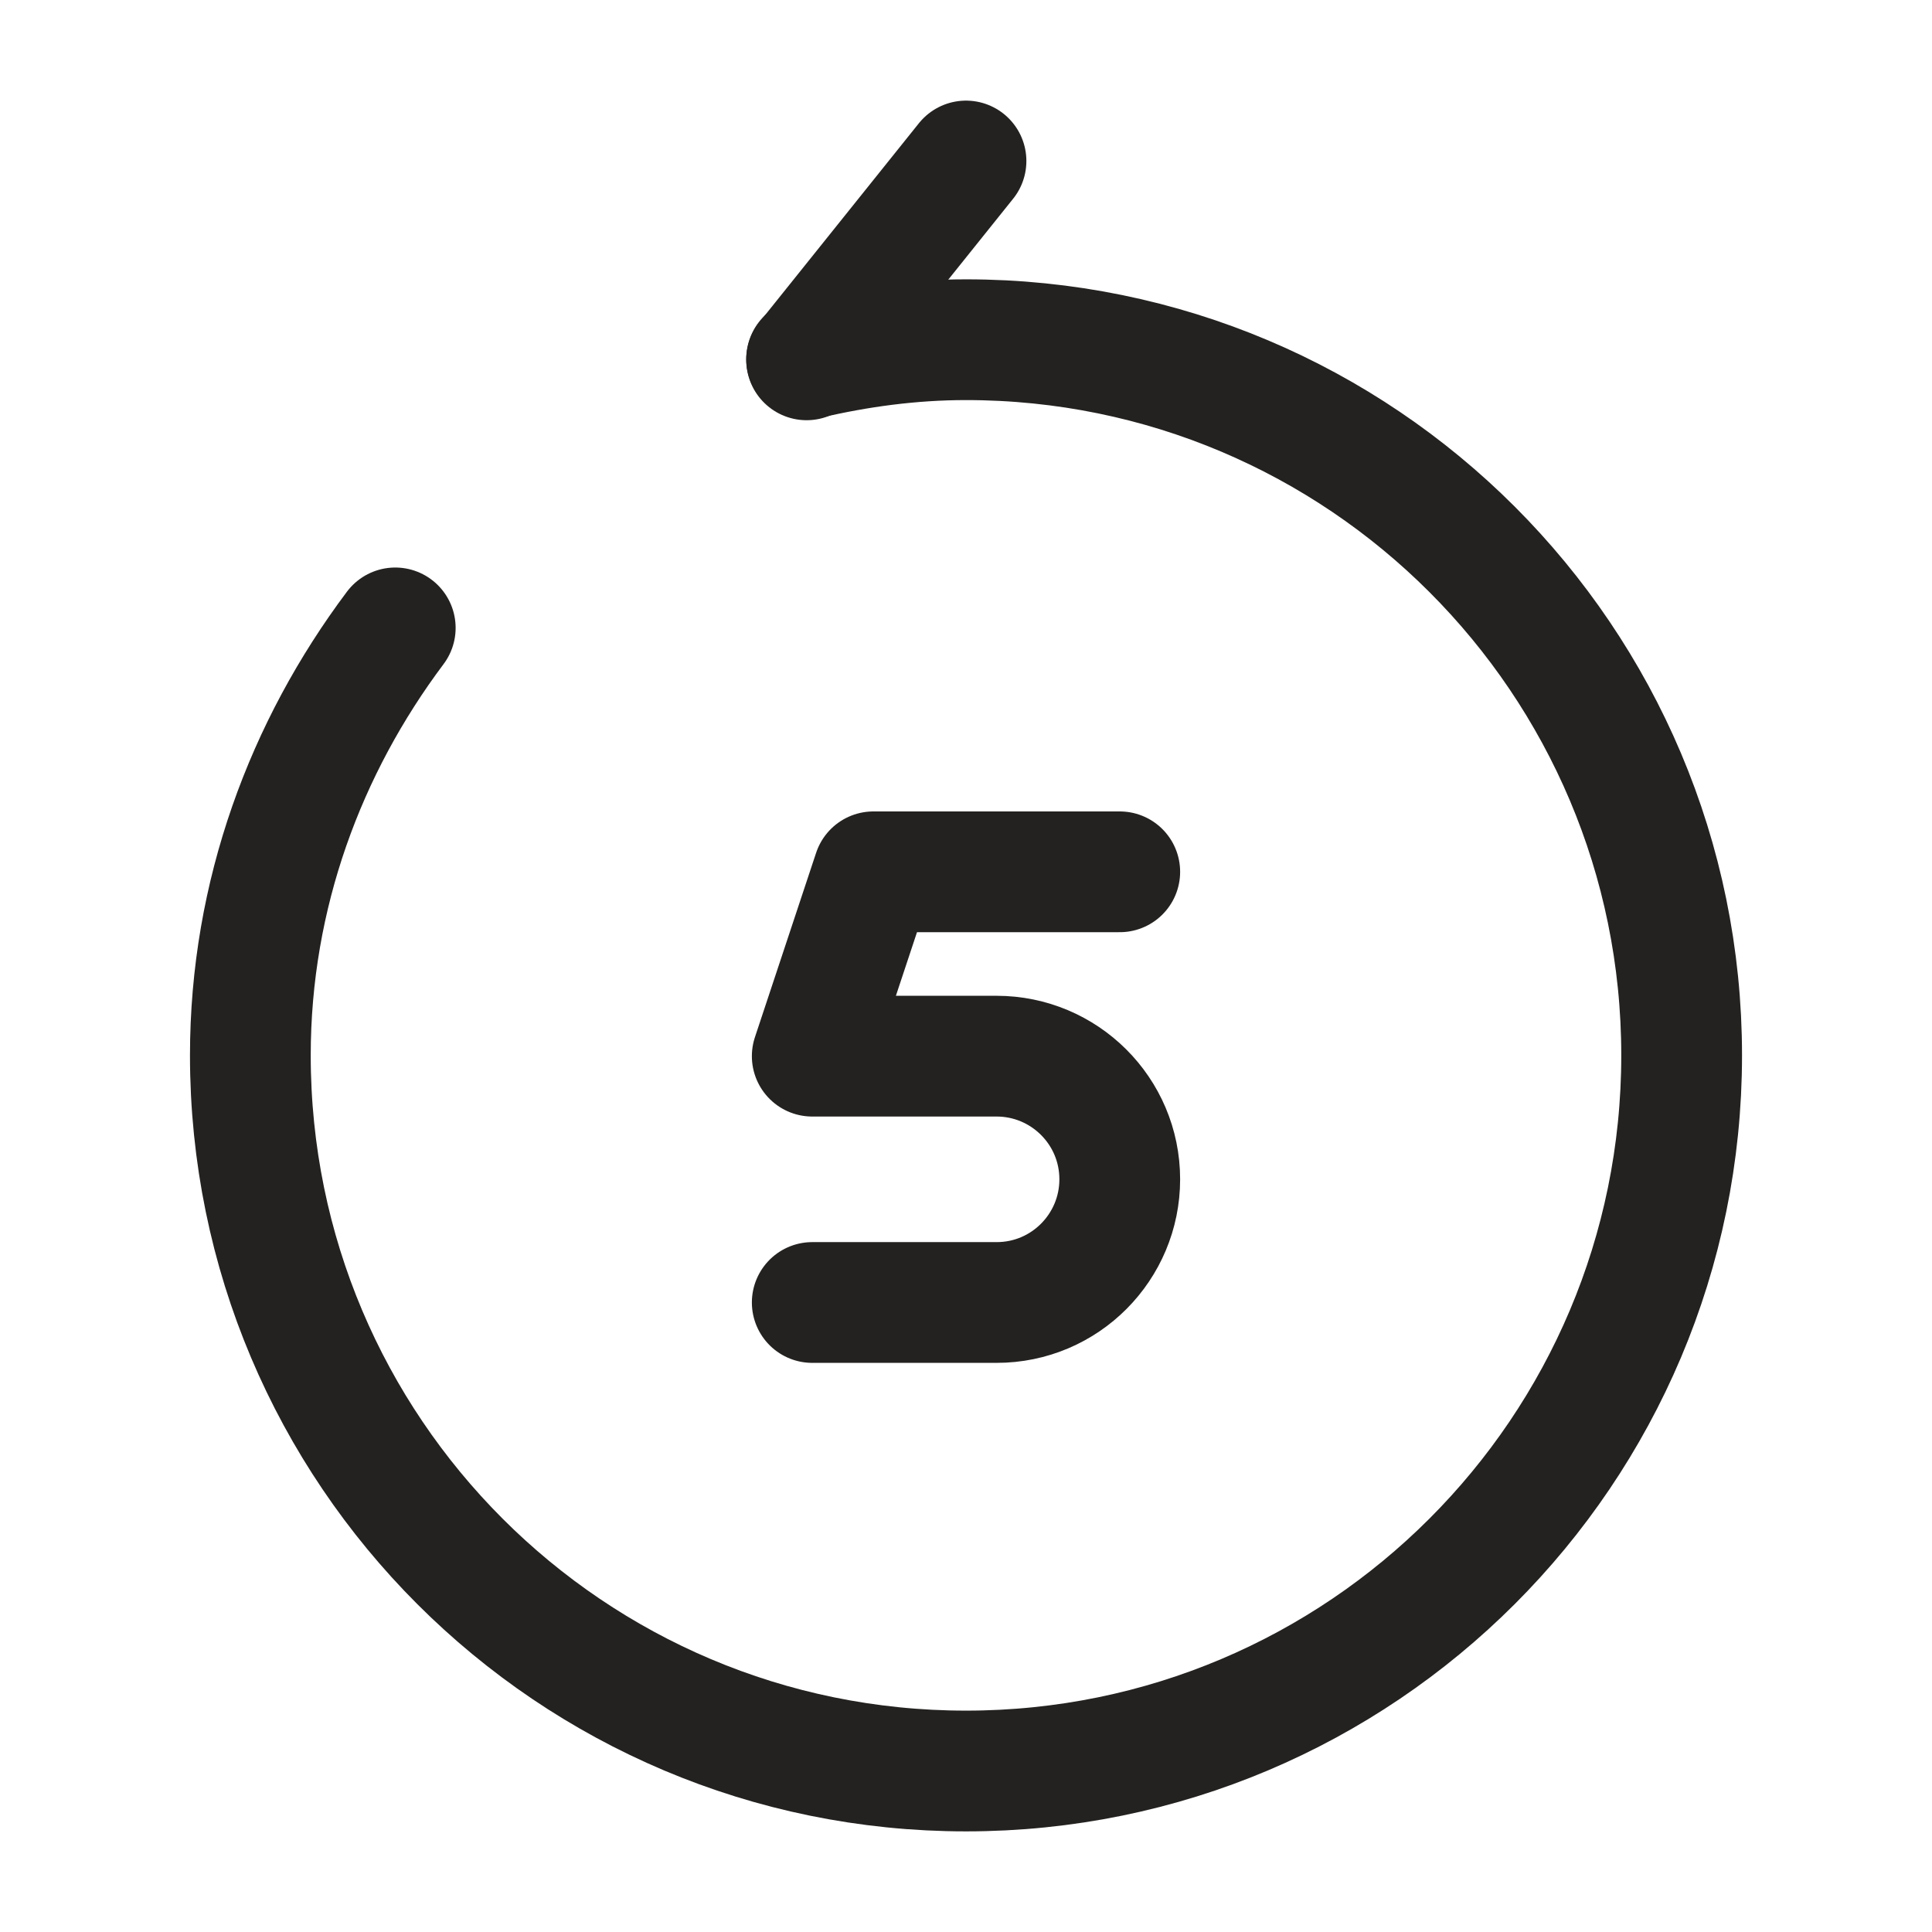
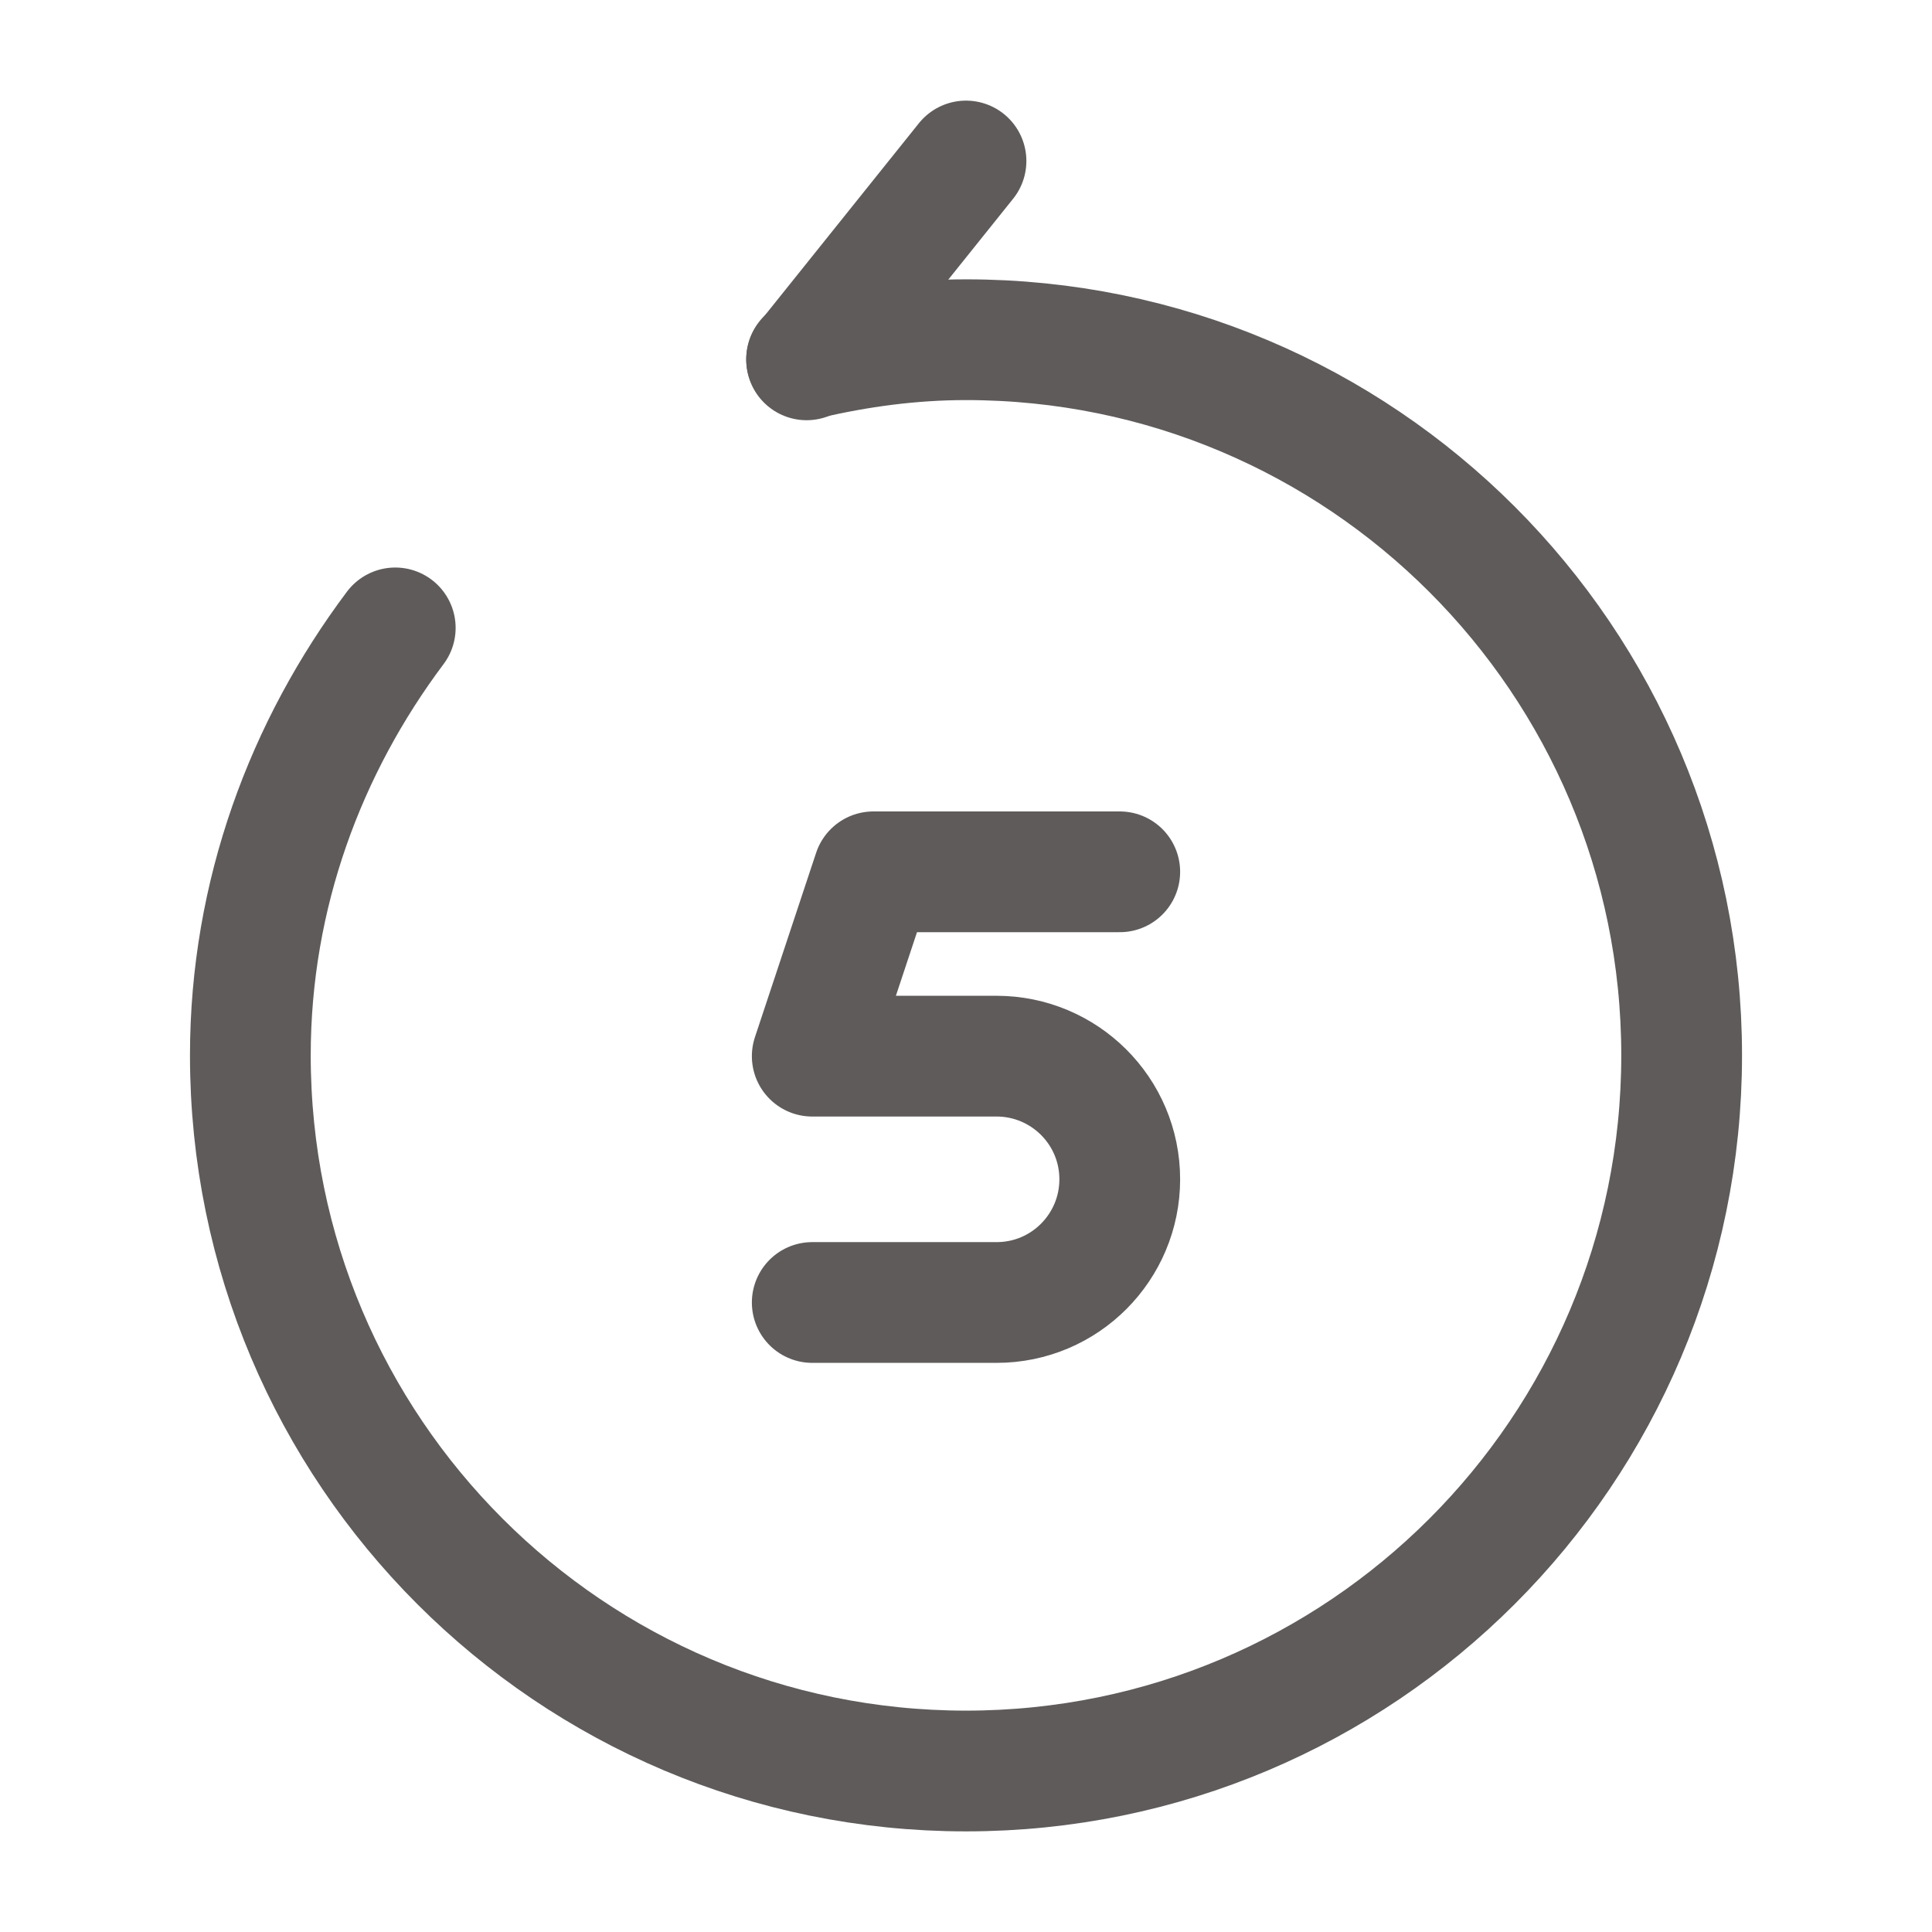
<svg xmlns="http://www.w3.org/2000/svg" width="24" height="24" viewBox="0 0 24 24" fill="none">
-   <path d="M13.91 10.83H10.85L10.09 13.12H12.38C13.22 13.12 13.91 13.8 13.91 14.65C13.91 15.49 13.23 16.18 12.38 16.18H10.09" stroke="#242220" stroke-width="1.5" stroke-linecap="round" stroke-linejoin="round" />
-   <path d="M10.02 4.47L12 2" stroke="#242220" stroke-width="1.5" stroke-linecap="round" stroke-linejoin="round" />
-   <path d="M4.91 7.8C3.8 9.28 3.11 11.11 3.11 13.11C3.11 18.02 7.09 22 12 22C16.91 22 20.89 18.02 20.89 13.11C20.89 8.2 16.91 4.22 12 4.22C11.32 4.22 10.66 4.31 10.02 4.46" stroke="#242220" stroke-width="1.5" stroke-linecap="round" stroke-linejoin="round" />
+   <path d="M13.91 10.83H10.85L10.09 13.12H12.38C13.22 13.12 13.91 13.8 13.91 14.65C13.91 15.49 13.23 16.18 12.38 16.18H10.09" stroke="#5F5B5B" stroke-width="1.5" stroke-linecap="round" stroke-linejoin="round" />
+   <path d="M10.02 4.47L12 2" stroke="#5F5B5B" stroke-width="1.5" stroke-linecap="round" stroke-linejoin="round" />
+   <path d="M4.91 7.8C3.8 9.28 3.11 11.11 3.11 13.11C3.11 18.02 7.09 22 12 22C16.91 22 20.89 18.02 20.89 13.11C20.89 8.2 16.91 4.22 12 4.22C11.32 4.22 10.66 4.31 10.02 4.46" stroke="#5F5B5B" stroke-width="1.5" stroke-linecap="round" stroke-linejoin="round" />
</svg>
